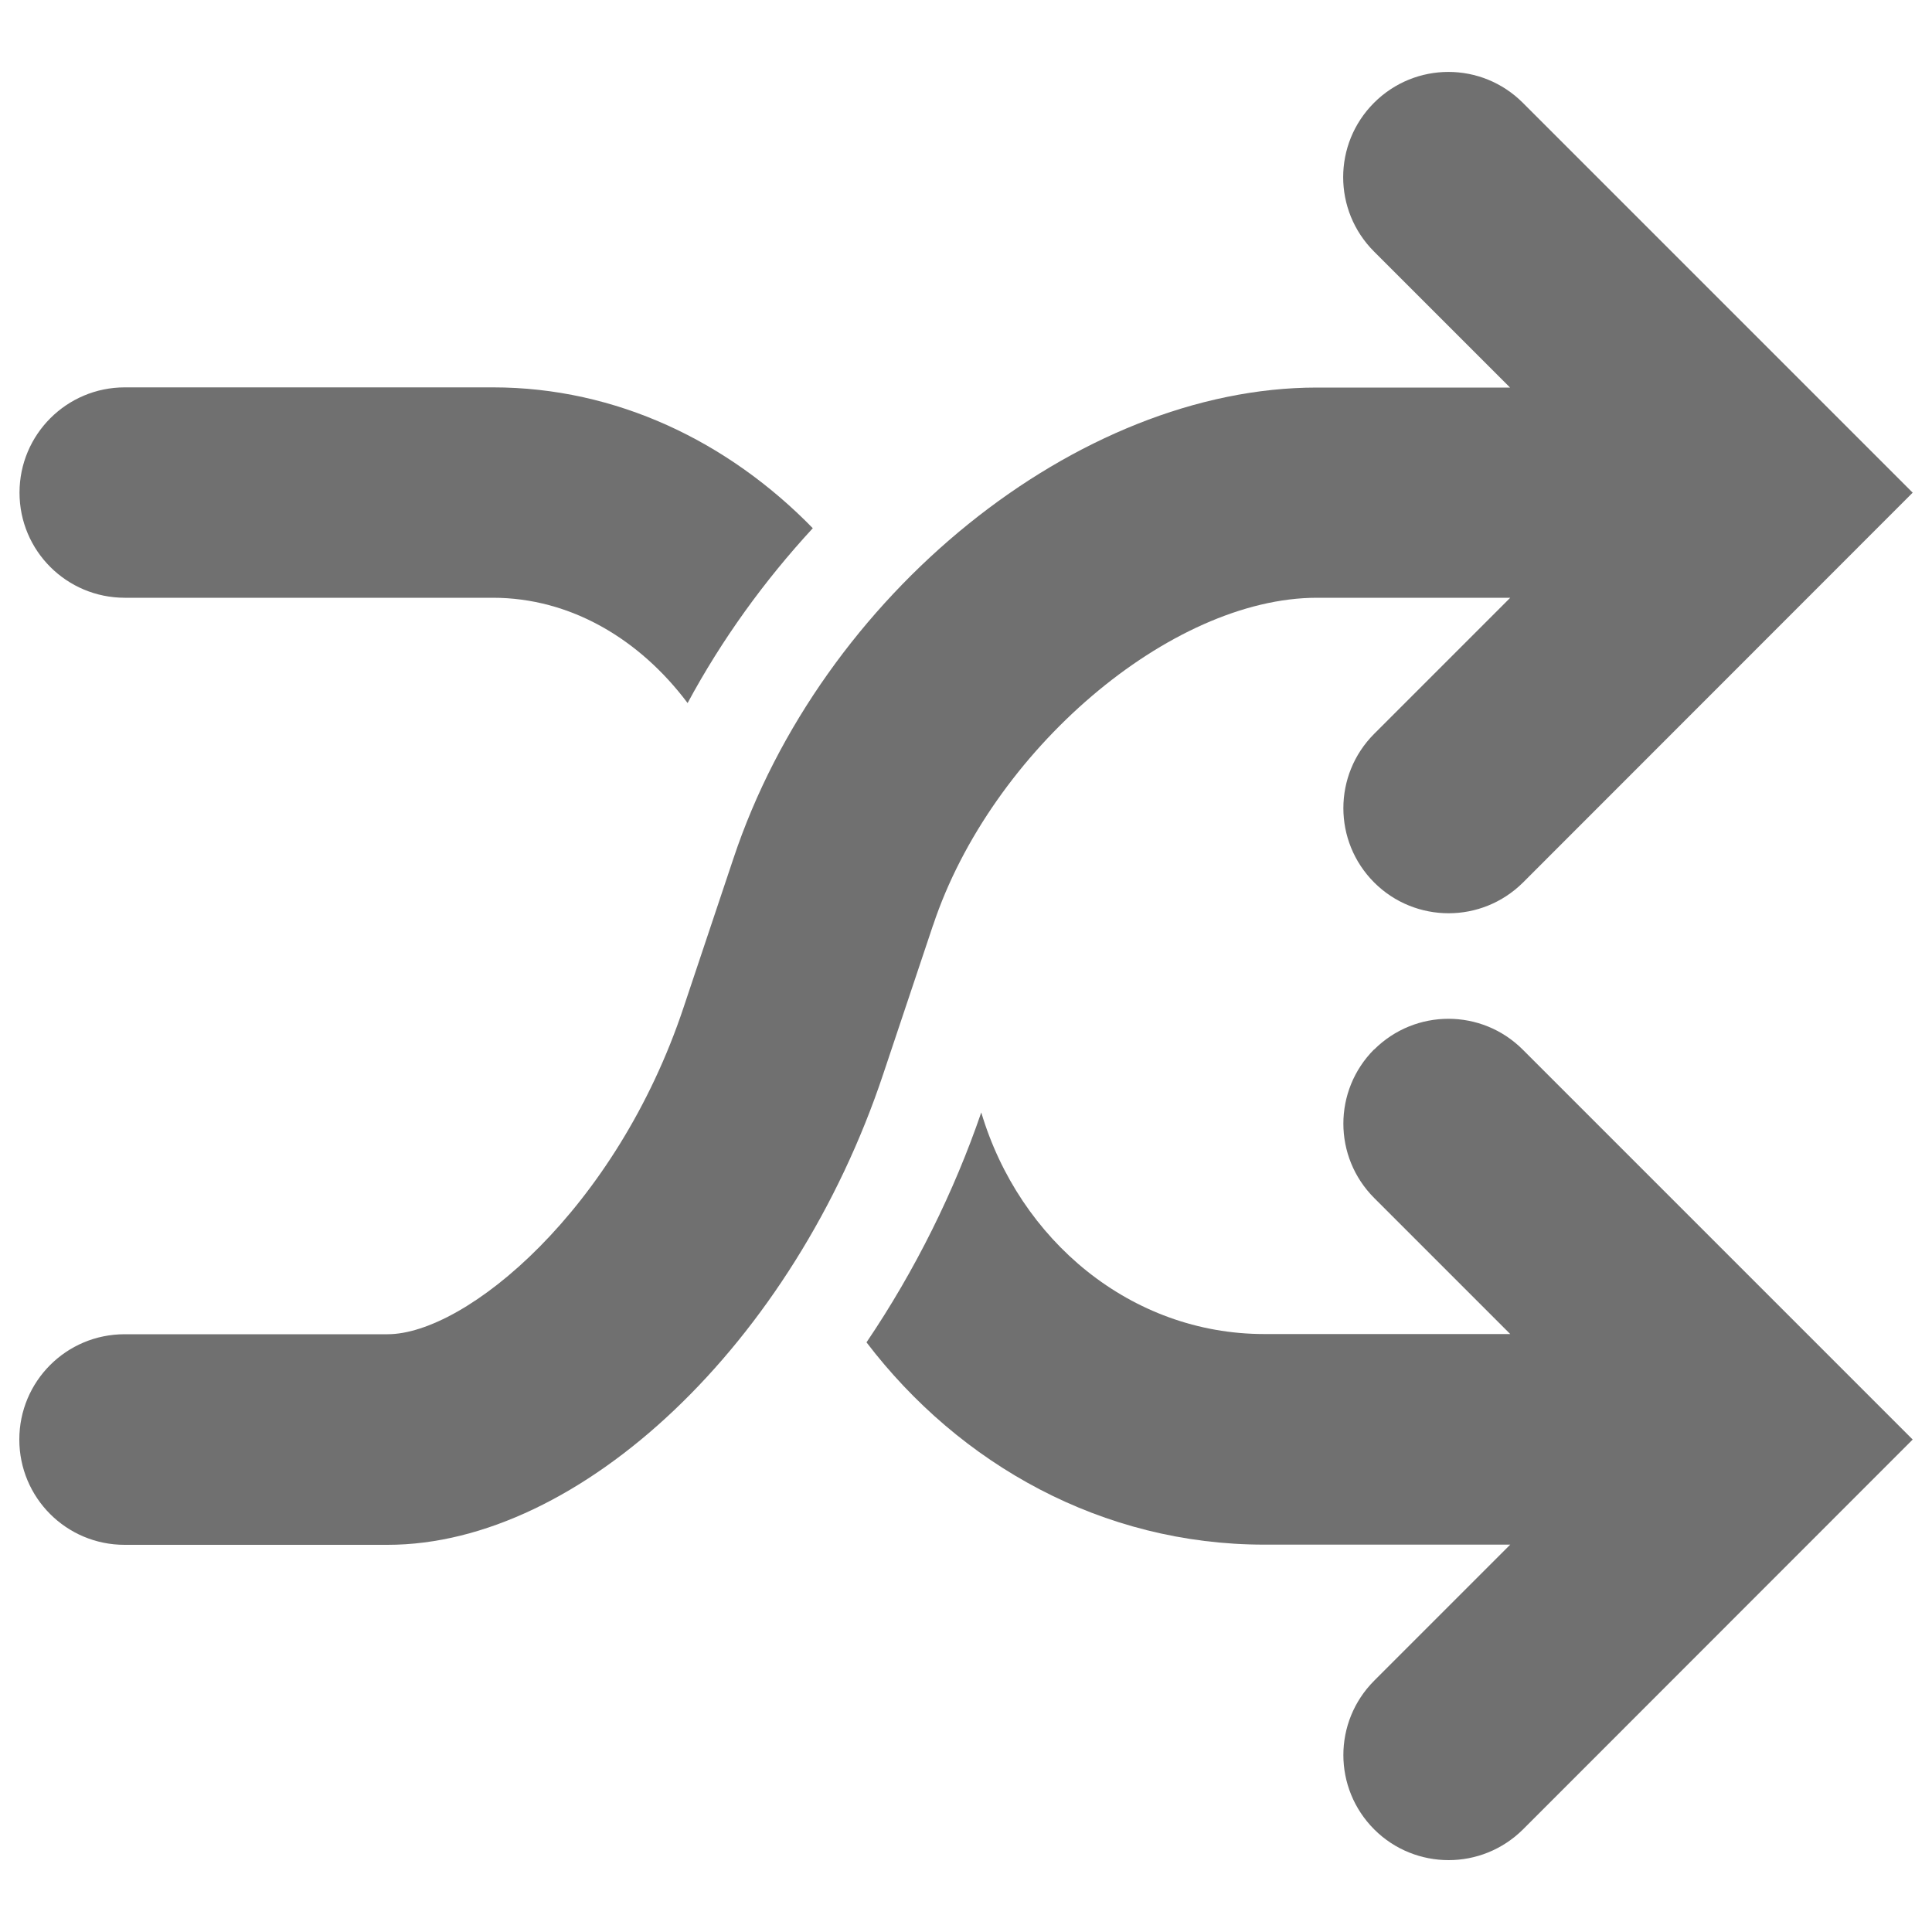
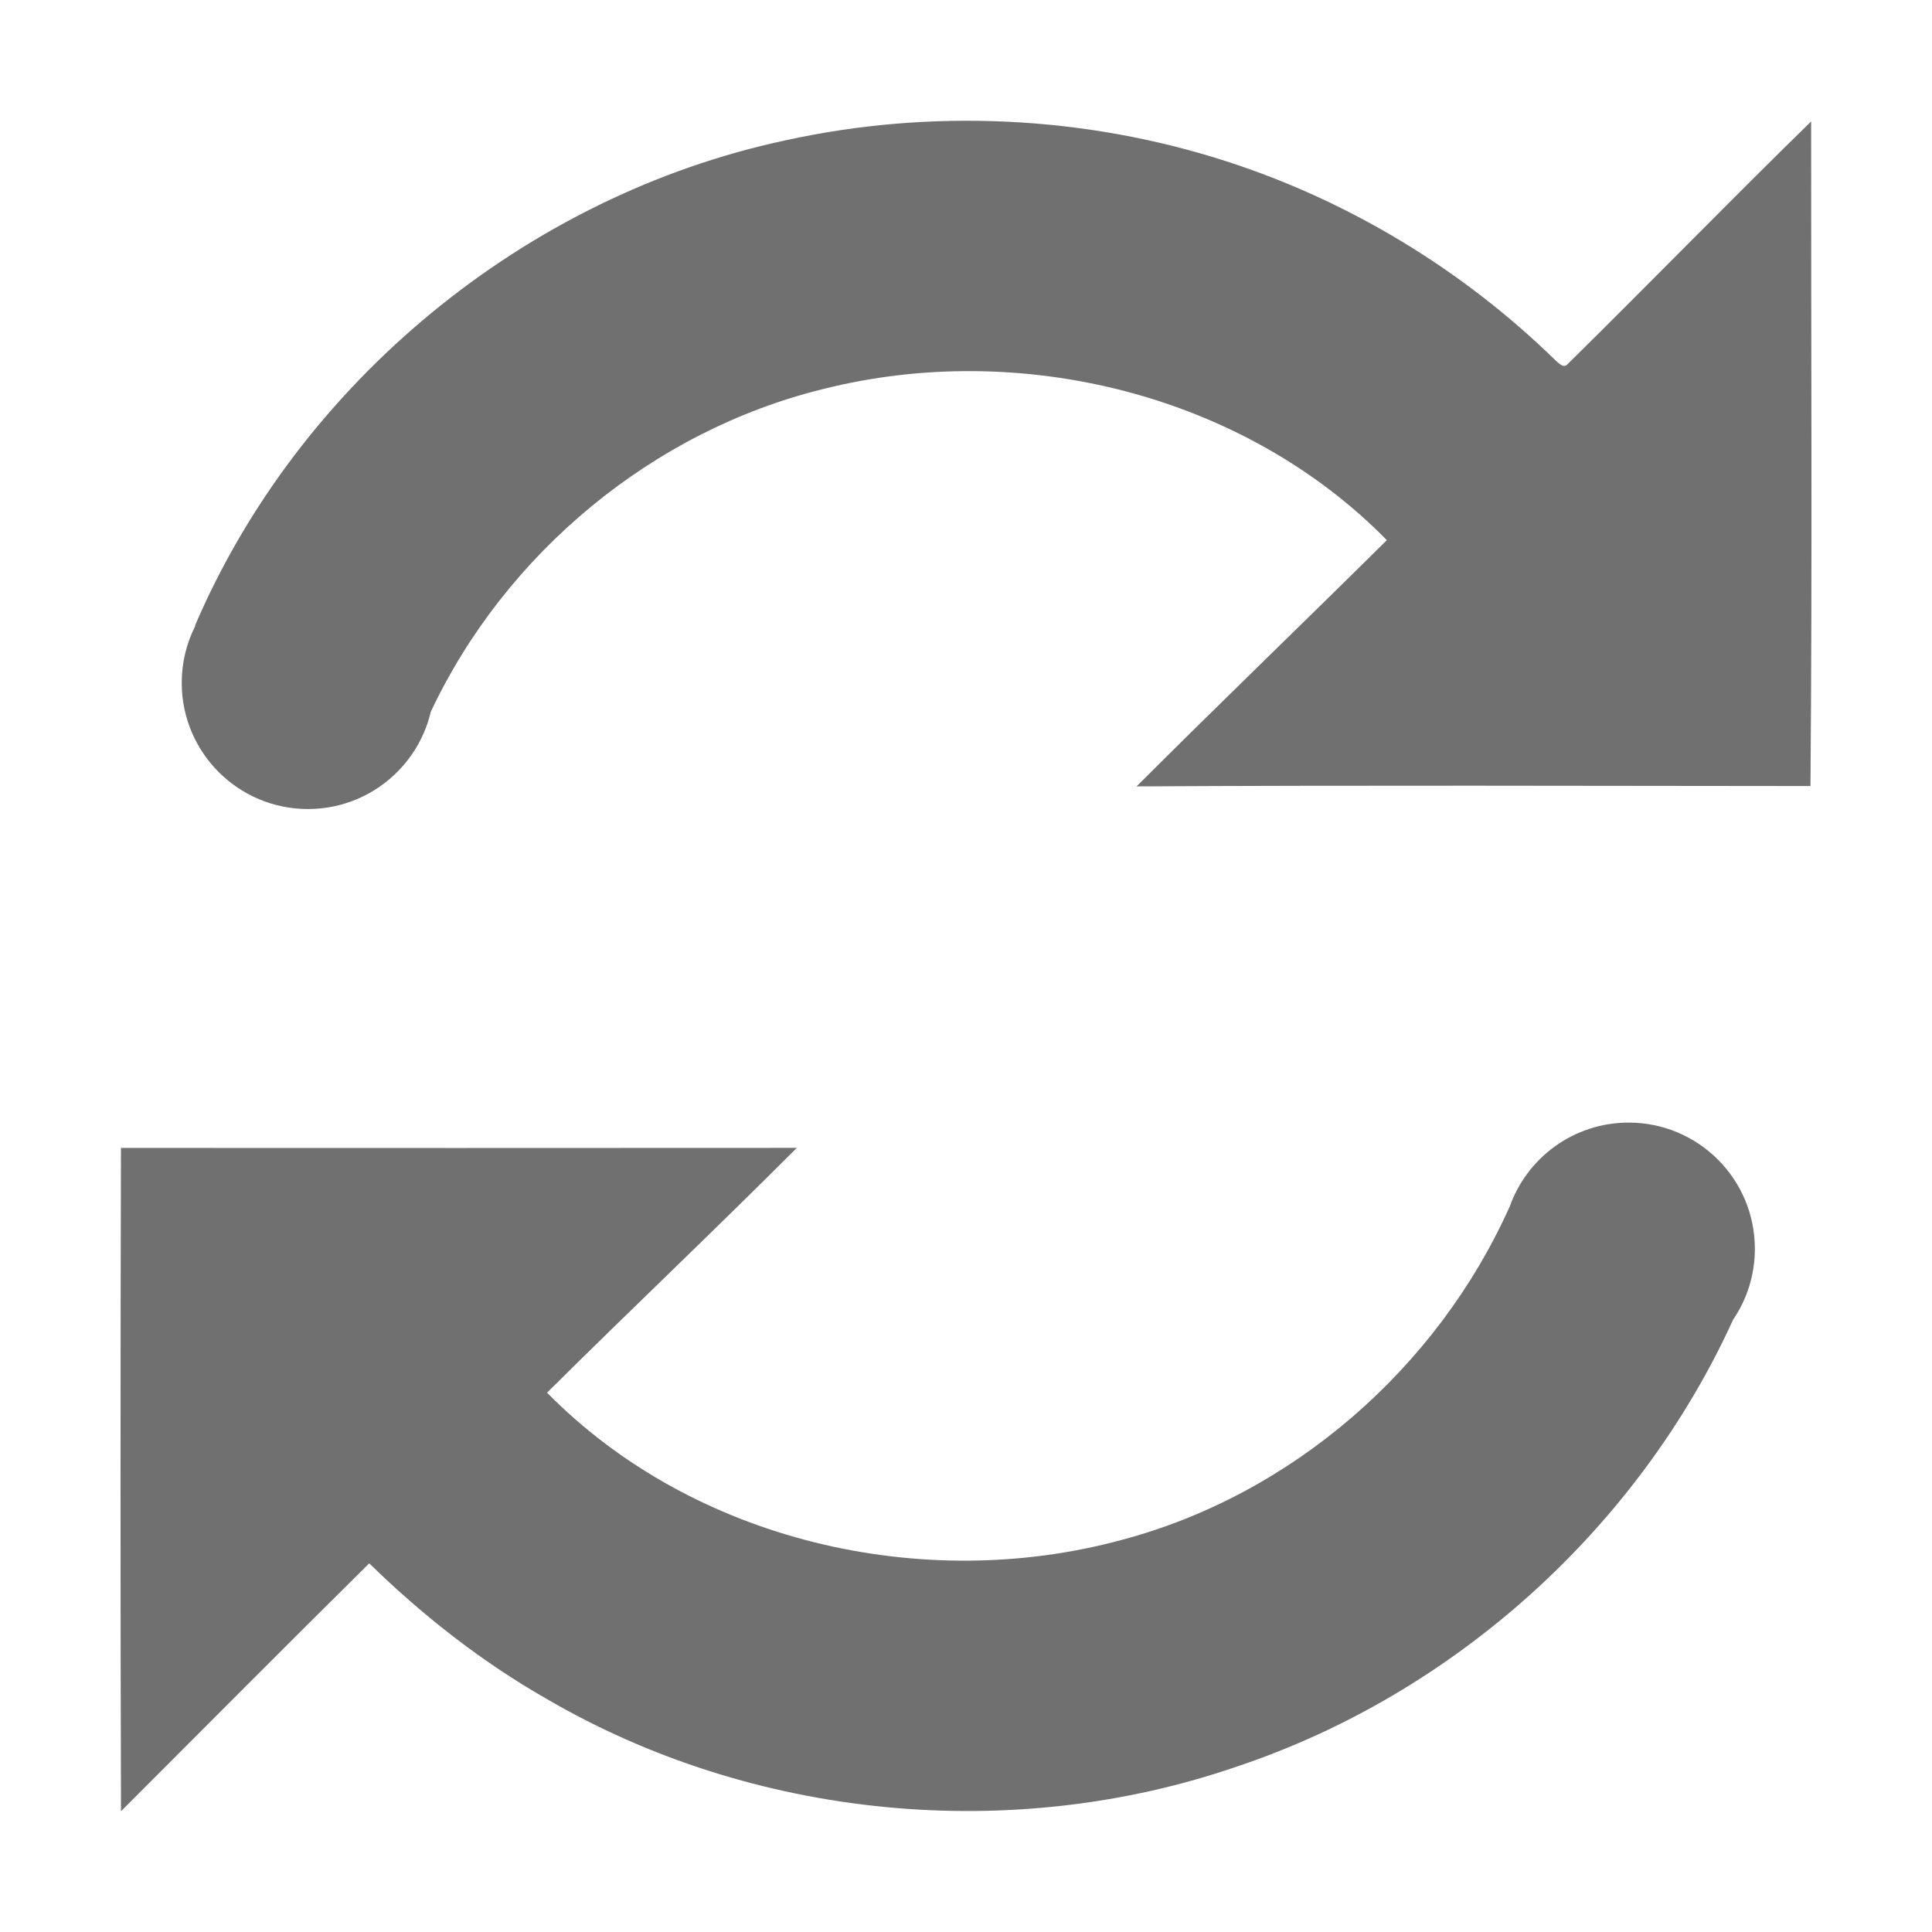
- <svg xmlns="http://www.w3.org/2000/svg" version="1.1" x="0px" y="0px" viewBox="0 0 1000 1000" enable-background="new 0 0 1000 1000" xml:space="preserve">
-   <g style="fill:#707070">
-     <path d="M64.6,309.4h190.5c40.1,0,75.9,21.3,100.8,54.5c17.7-32.9,39.7-63.3,64.8-90.5c-43.7-44.8-101.6-72.9-165.6-72.9H64.6c-30.1,0-54.5,24.4-54.5,54.5S34.5,309.4,64.6,309.4z" />
-     <path d="M483,478.8c30-90.2,122.8-169.4,198.7-169.4h100l-70.4,70.4c-21.3,21.3-21.3,55.7,0,77c10.6,10.6,24.6,15.9,38.5,15.9s27.8-5.3,38.5-15.9L990,255L788.2,53.2c-21.3-21.3-55.7-21.3-77,0c-21.3,21.3-21.3,55.7,0,77l70.4,70.4h-100c-123.8,0-256.5,107.1-302,243.8l-25.7,76.8C319,626.2,241.1,690.6,200.6,690.6H64.5C34.3,690.6,10,715,10,745.1c0,30.1,24.3,54.5,54.5,54.5h136.1c100,0,210.3-104.8,256.6-243.8l25.7-76.8L483,478.8z" />
-     <path d="M711.3,543.1c-21.3,21.3-21.3,55.7,0,77l70.4,70.4H654.4c-69,0-126.8-48.5-146.5-114.7c-14,40.8-34.1,81.6-59.4,119c48.3,63.3,122.1,104.7,205.9,104.7h127.3l-70.4,70.4c-21.3,21.3-21.3,55.7,0,77c10.6,10.6,24.6,15.9,38.5,15.9s27.8-5.3,38.5-15.9L990,745.1L788.2,543.3c-21.3-21.3-55.7-21.3-77,0L711.3,543.1z" />
+ <svg xmlns="http://www.w3.org/2000/svg" version="1.1" id="Layer_1" x="0px" y="0px" width="512px" height="512px" viewBox="0 0 512 512" enable-background="new 0 0 512 512" xml:space="preserve">
+   <g style="fill: #707070">
+     <path d="M479.971,32.18c-21.72,21.211-42.89,43-64.52,64.301c-1.05,1.23-2.26-0.16-3.09-0.85   c-24.511-23.98-54.58-42.281-87.221-52.84c-37.6-12.16-78.449-14.07-117.029-5.59c-68.67,14.67-128.811,64.059-156.44,128.609   c0.031,0.014,0.062,0.025,0.093,0.039c-2.3,4.537-3.605,9.666-3.605,15.1c0,18.475,14.977,33.451,33.451,33.451   c15.831,0,29.084-11.002,32.555-25.773c19.757-41.979,58.832-74.445,103.967-85.527c52.2-13.17,111.37,1.33,149.4,40.041   c-22.03,21.83-44.391,43.34-66.33,65.26c59.52-0.32,119.06-0.141,178.59-0.09C480.291,149.611,479.931,90.891,479.971,32.18z" />
+     <path d="M431.609,297.5c-14.62,0-27.041,9.383-31.591,22.453c-0.009-0.004-0.019-0.008-0.027-0.012   c-19.11,42.59-57.57,76.219-102.84,88.18c-52.799,14.311-113.45,0.299-152.179-39.051c21.92-21.76,44.369-43.01,66.189-64.869   c-59.7,0.049-119.41,0.029-179.11,0.01c-0.14,58.6-0.159,117.189,0.011,175.789c21.92-21.91,43.75-43.91,65.79-65.699   c14.109,13.789,29.76,26.07,46.92,35.869c54.739,31.971,123.399,38.602,183.299,17.891   c57.477-19.297,106.073-63.178,131.212-118.318c3.645-5.357,5.776-11.824,5.776-18.793C465.06,312.477,450.083,297.5,431.609,297.5   z" />
  </g>
</svg>
